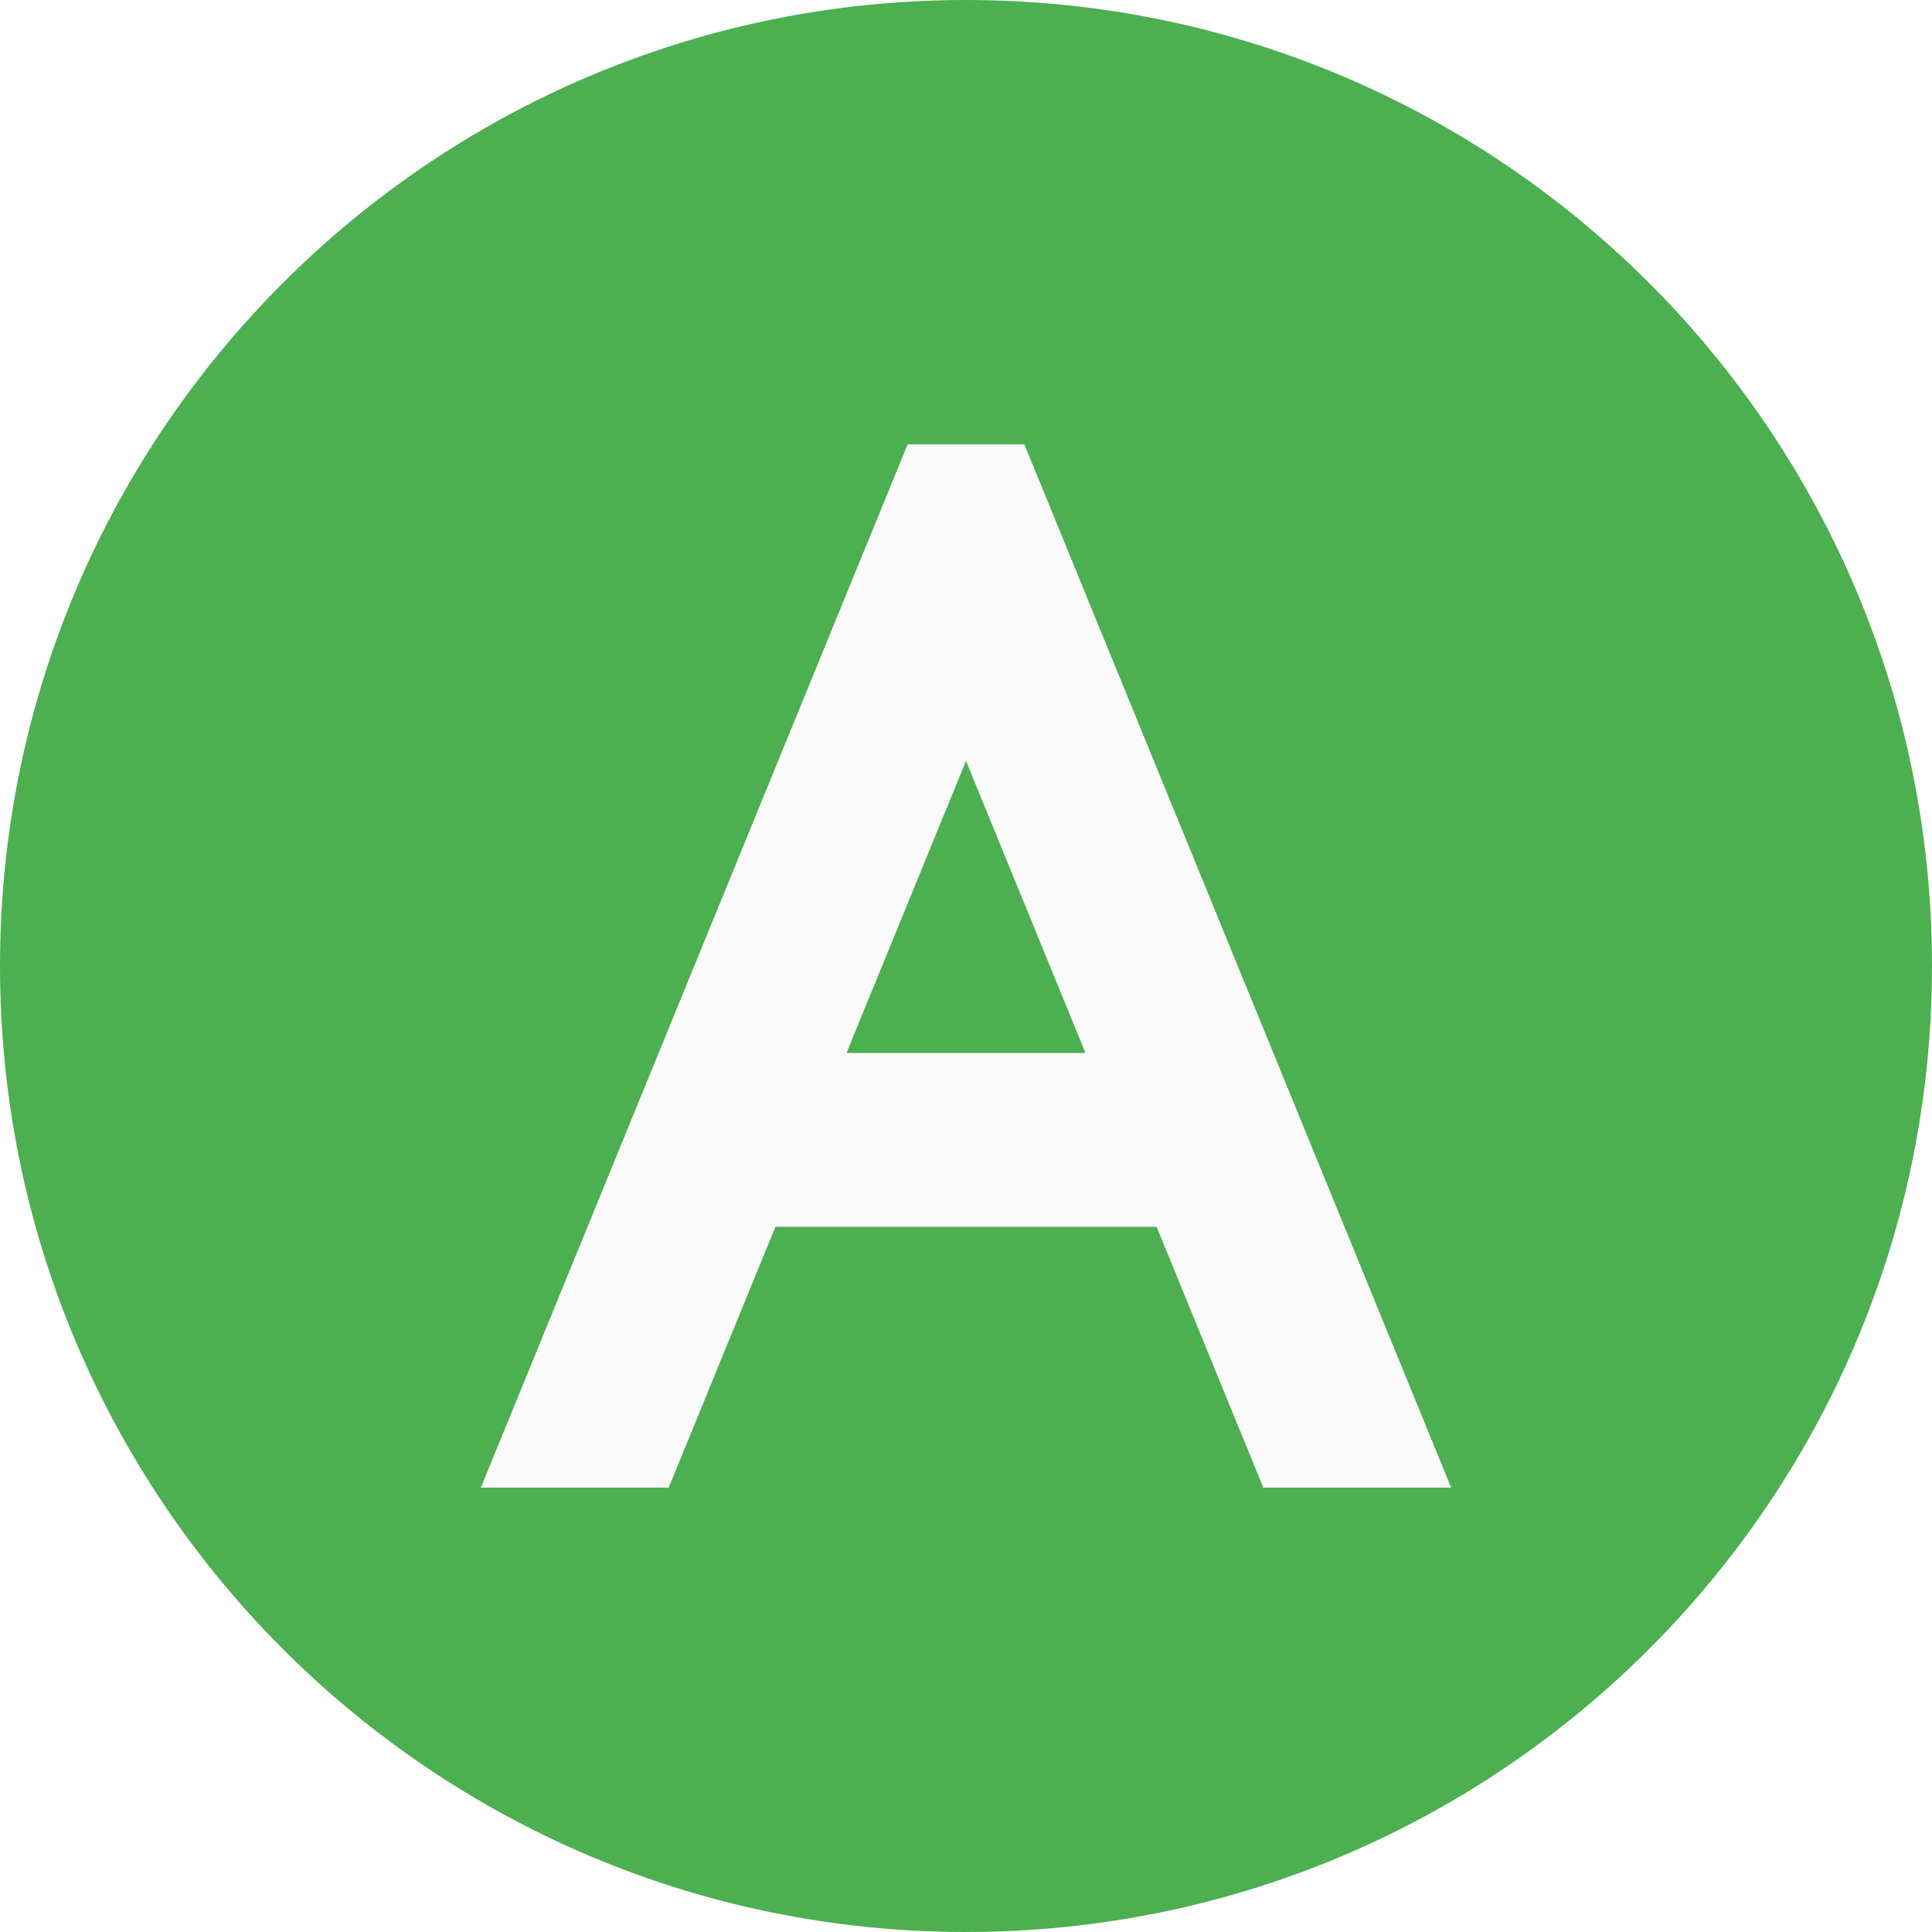
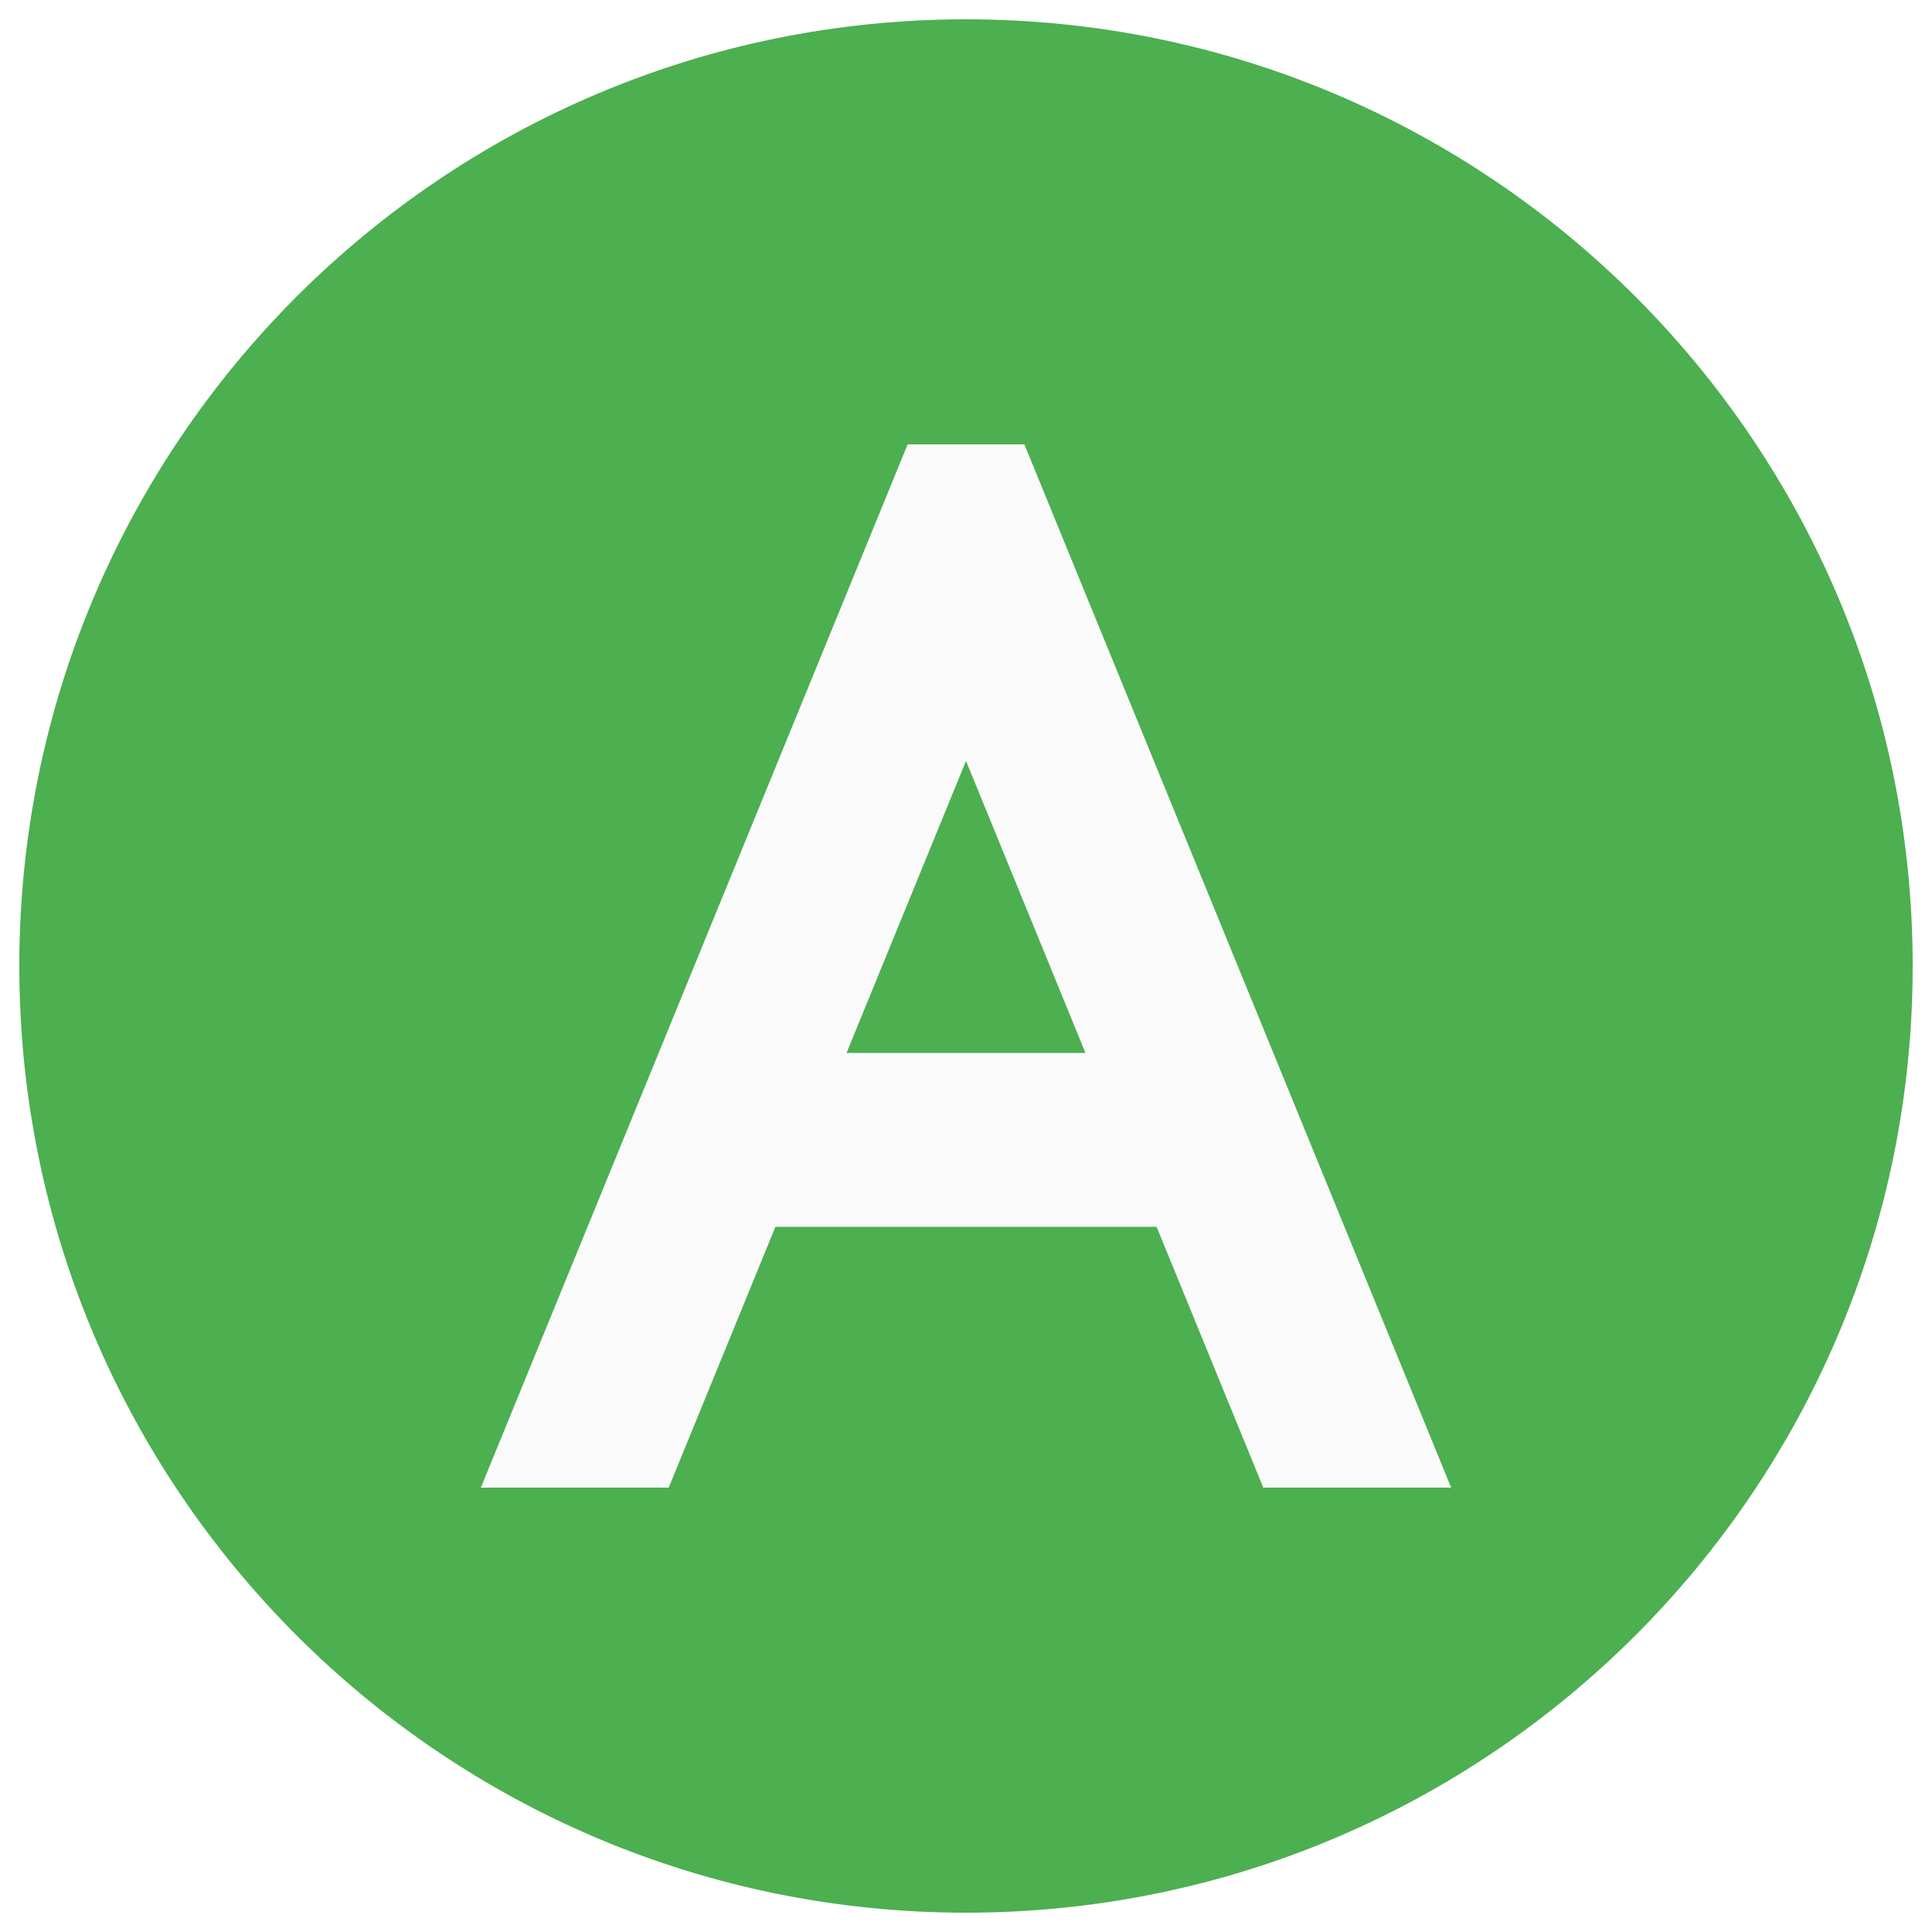
<svg xmlns="http://www.w3.org/2000/svg" viewBox="0 0 100 100">
-   <circle cx="50" cy="50" r="50" fill="#4caf50" />
+   <circle cx="50" cy="50" r="49" fill="#4caf50" />
  <clipPath id="clip">
    <rect x="-10" y="-10" width="120" height="120" />
  </clipPath>
  <path transform="translate(50,50) scale(0.45) translate(-50,-50)" fill="none" stroke="#fafafa" stroke-width="20" stroke-linecap="square" clip-path="url(#clip)" d="       M 5 110       L 50 0       L 95 110       M 30 70       L 70 70     " />
</svg>
